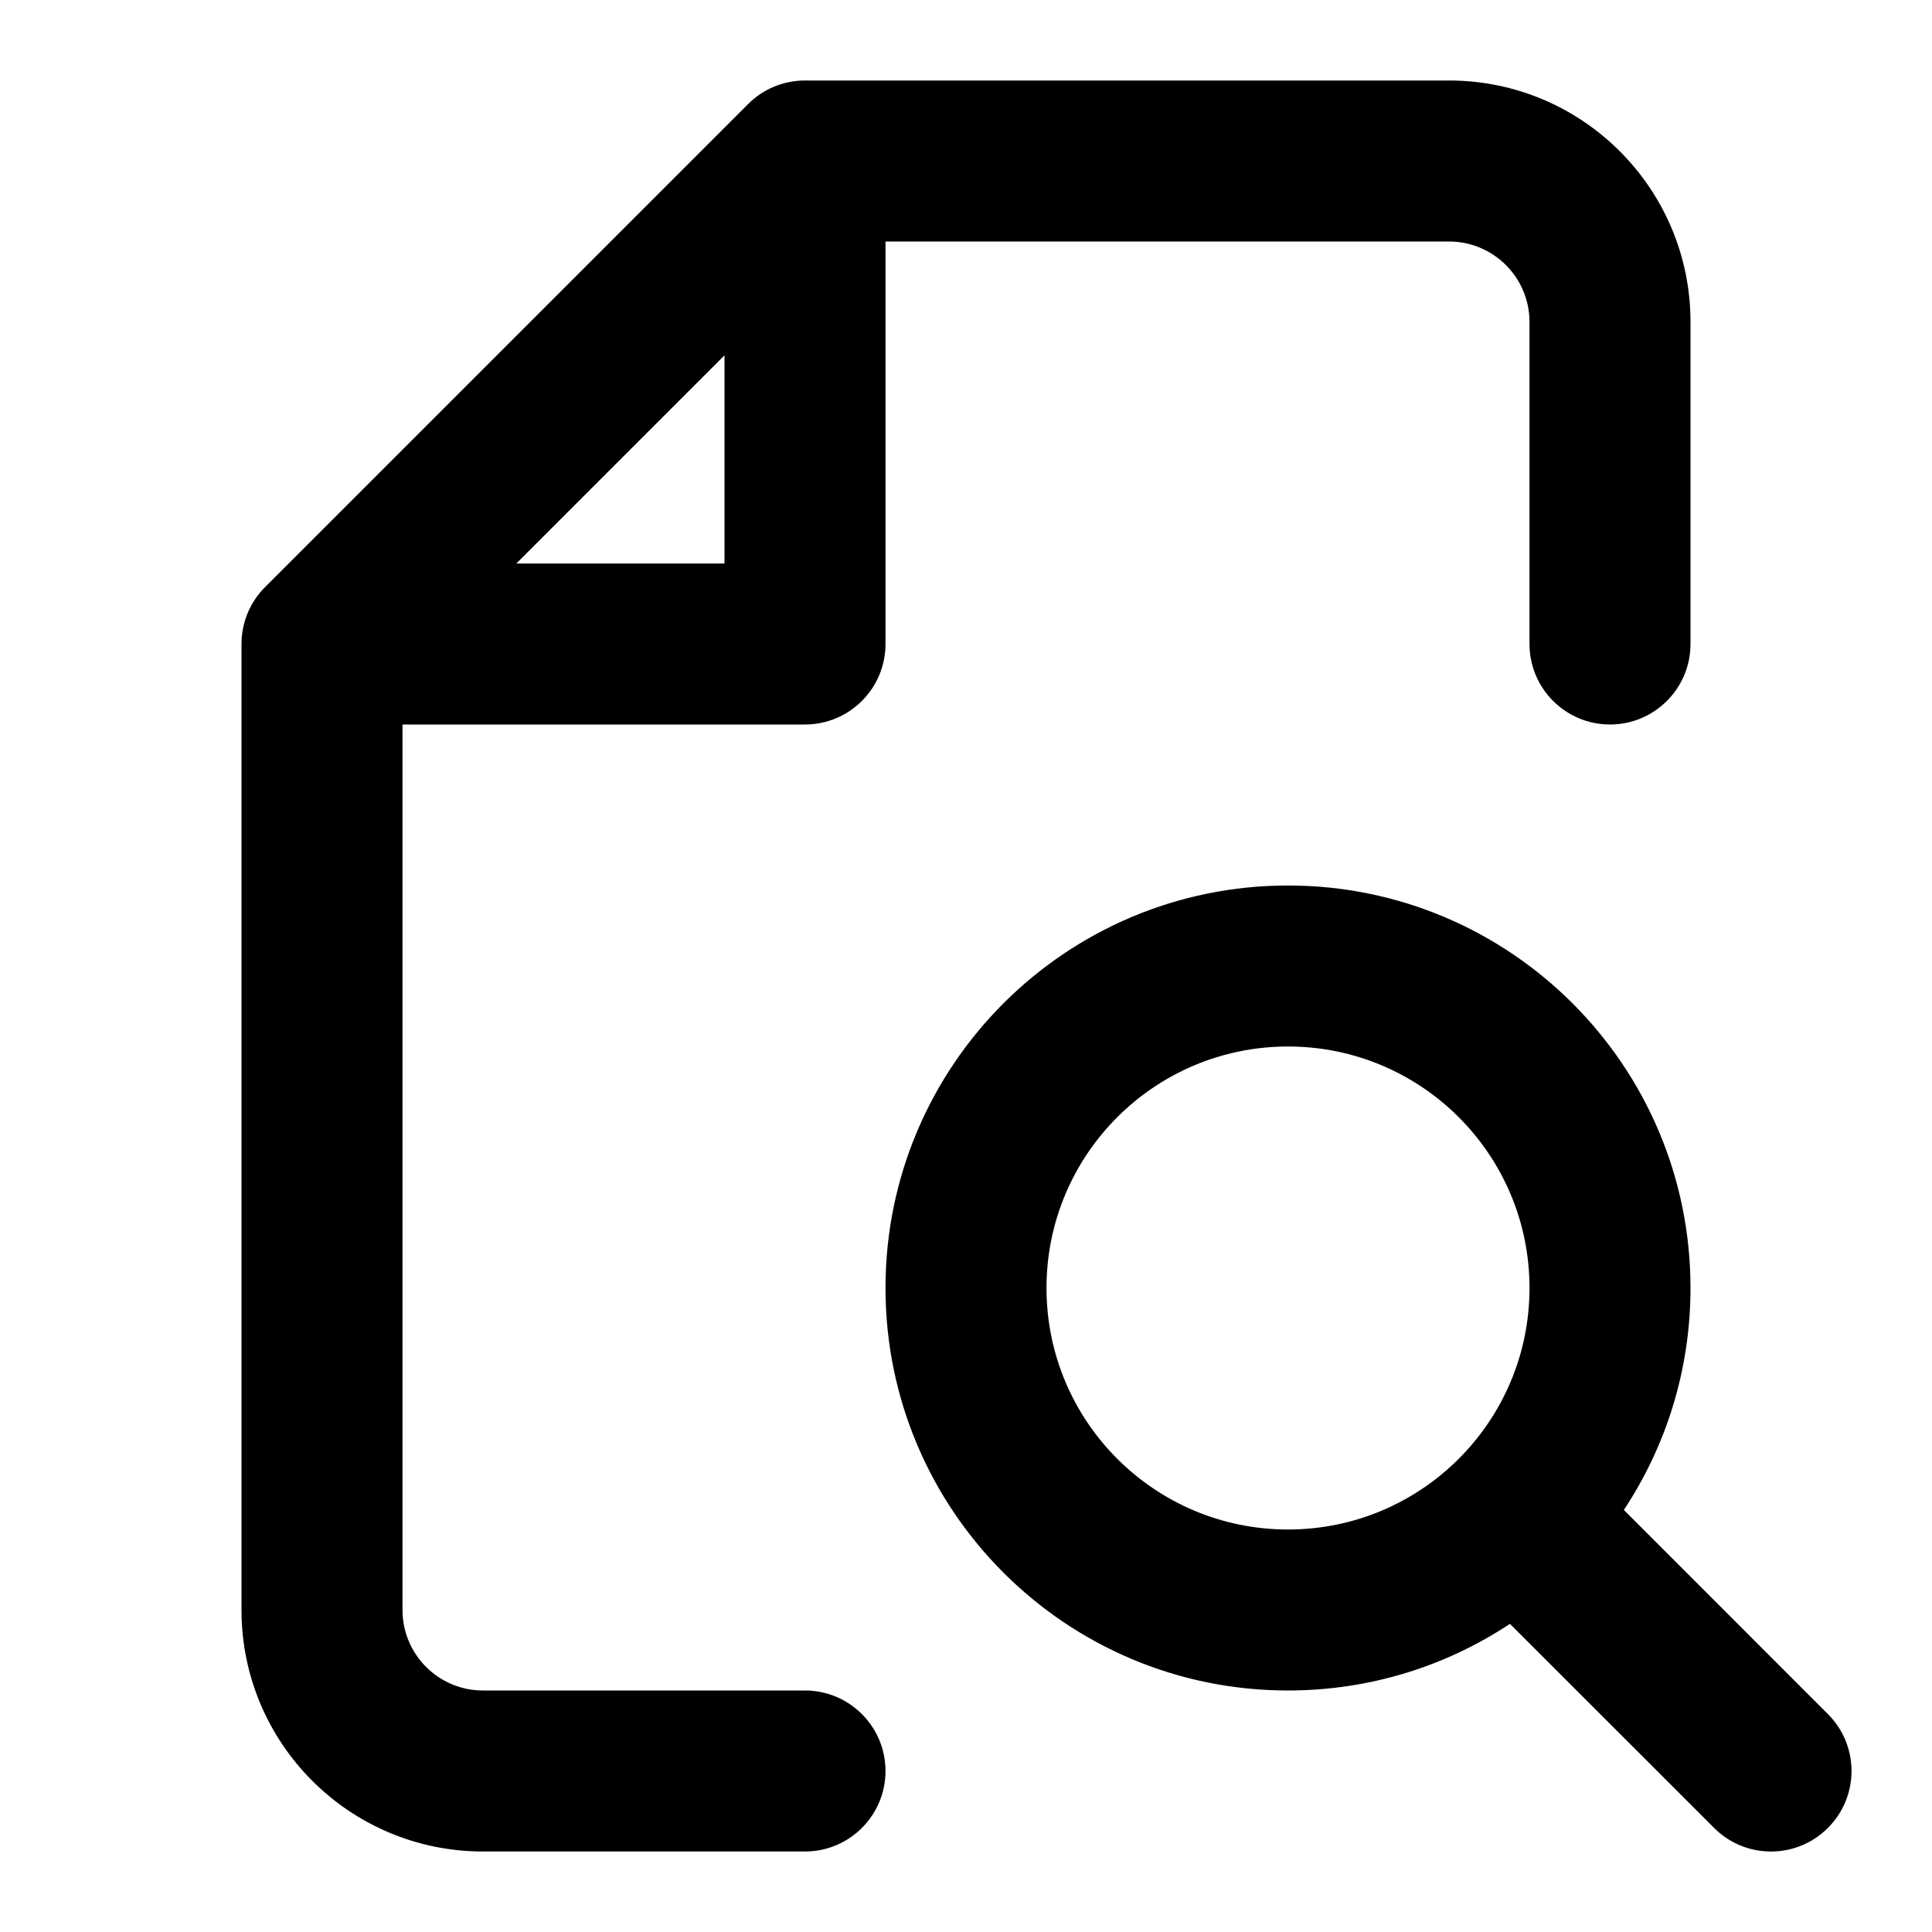
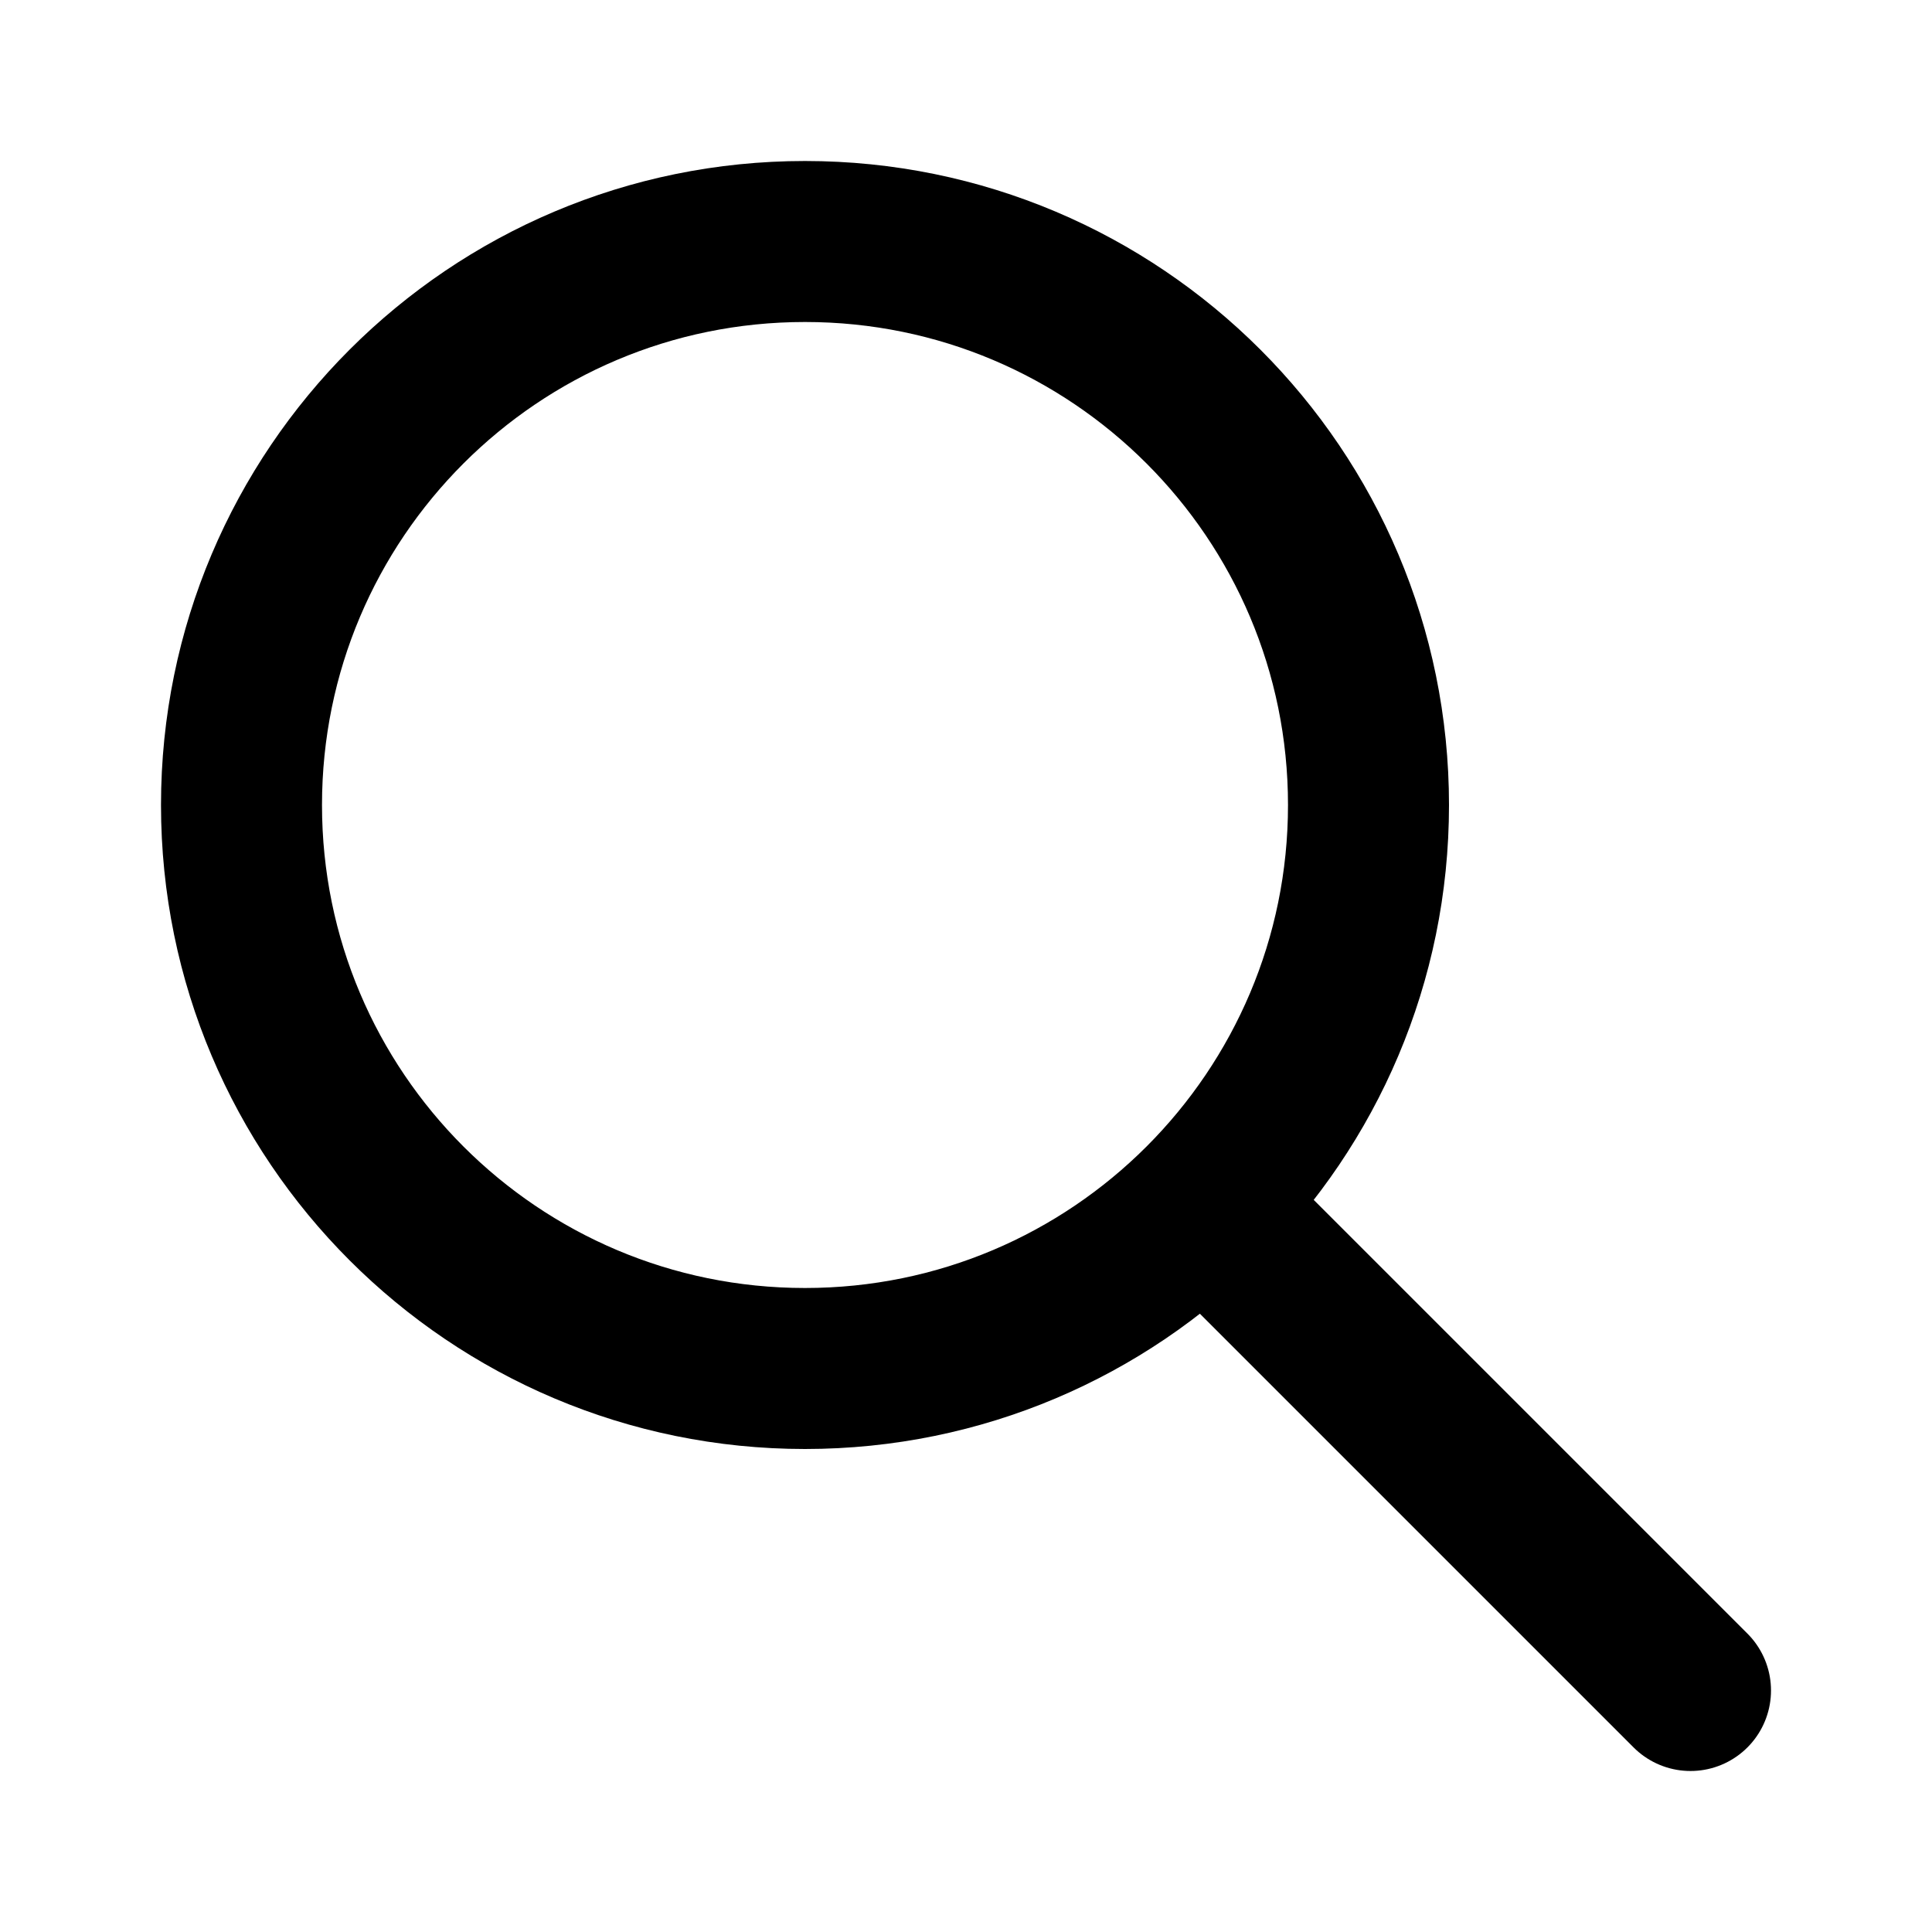
- <svg xmlns="http://www.w3.org/2000/svg" width="800px" height="800px" viewBox="0 0 24 24" fill="none">
-   <path fill-rule="evenodd" clip-rule="evenodd" d="M9.293 1.293C9.48 1.105 9.735 1 10 1H18C19.657 1 21 2.343 21 4V8C21 8.552 20.552 9 20 9C19.448 9 19 8.552 19 8V4C19 3.448 18.552 3 18 3H11V8C11 8.552 10.552 9 10 9H5V20C5 20.552 5.448 21 6 21H10C10.552 21 11 21.448 11 22C11 22.552 10.552 23 10 23H6C4.343 23 3 21.657 3 20V8C3 7.735 3.105 7.48 3.293 7.293L9.293 1.293ZM6.414 7H9V4.414L6.414 7ZM20.172 18.757C20.695 17.967 21 17.019 21 16C21 13.239 18.761 11 16 11C13.239 11 11 13.239 11 16C11 18.761 13.239 21 16 21C17.019 21 17.967 20.695 18.757 20.172L21.293 22.707C21.683 23.098 22.317 23.098 22.707 22.707C23.098 22.317 23.098 21.683 22.707 21.293L20.172 18.757ZM13 16C13 14.343 14.343 13 16 13C17.657 13 19 14.343 19 16C19 17.657 17.657 19 16 19C14.343 19 13 17.657 13 16Z" fill="#000000" />
+ <svg xmlns="http://www.w3.org/2000/svg" width="24" height="24" viewBox="0 0 24 24" fill="none">
+   <path d="M21 21L15 15M17 10C17 13.866 13.866 17 10 17C6.134 17 3 13.866 3 10C3 6.134 6.134 3 10 3C13.866 3 17 6.134 17 10Z" stroke="currentColor" stroke-width="2" stroke-linecap="round" stroke-linejoin="round" />
</svg>
